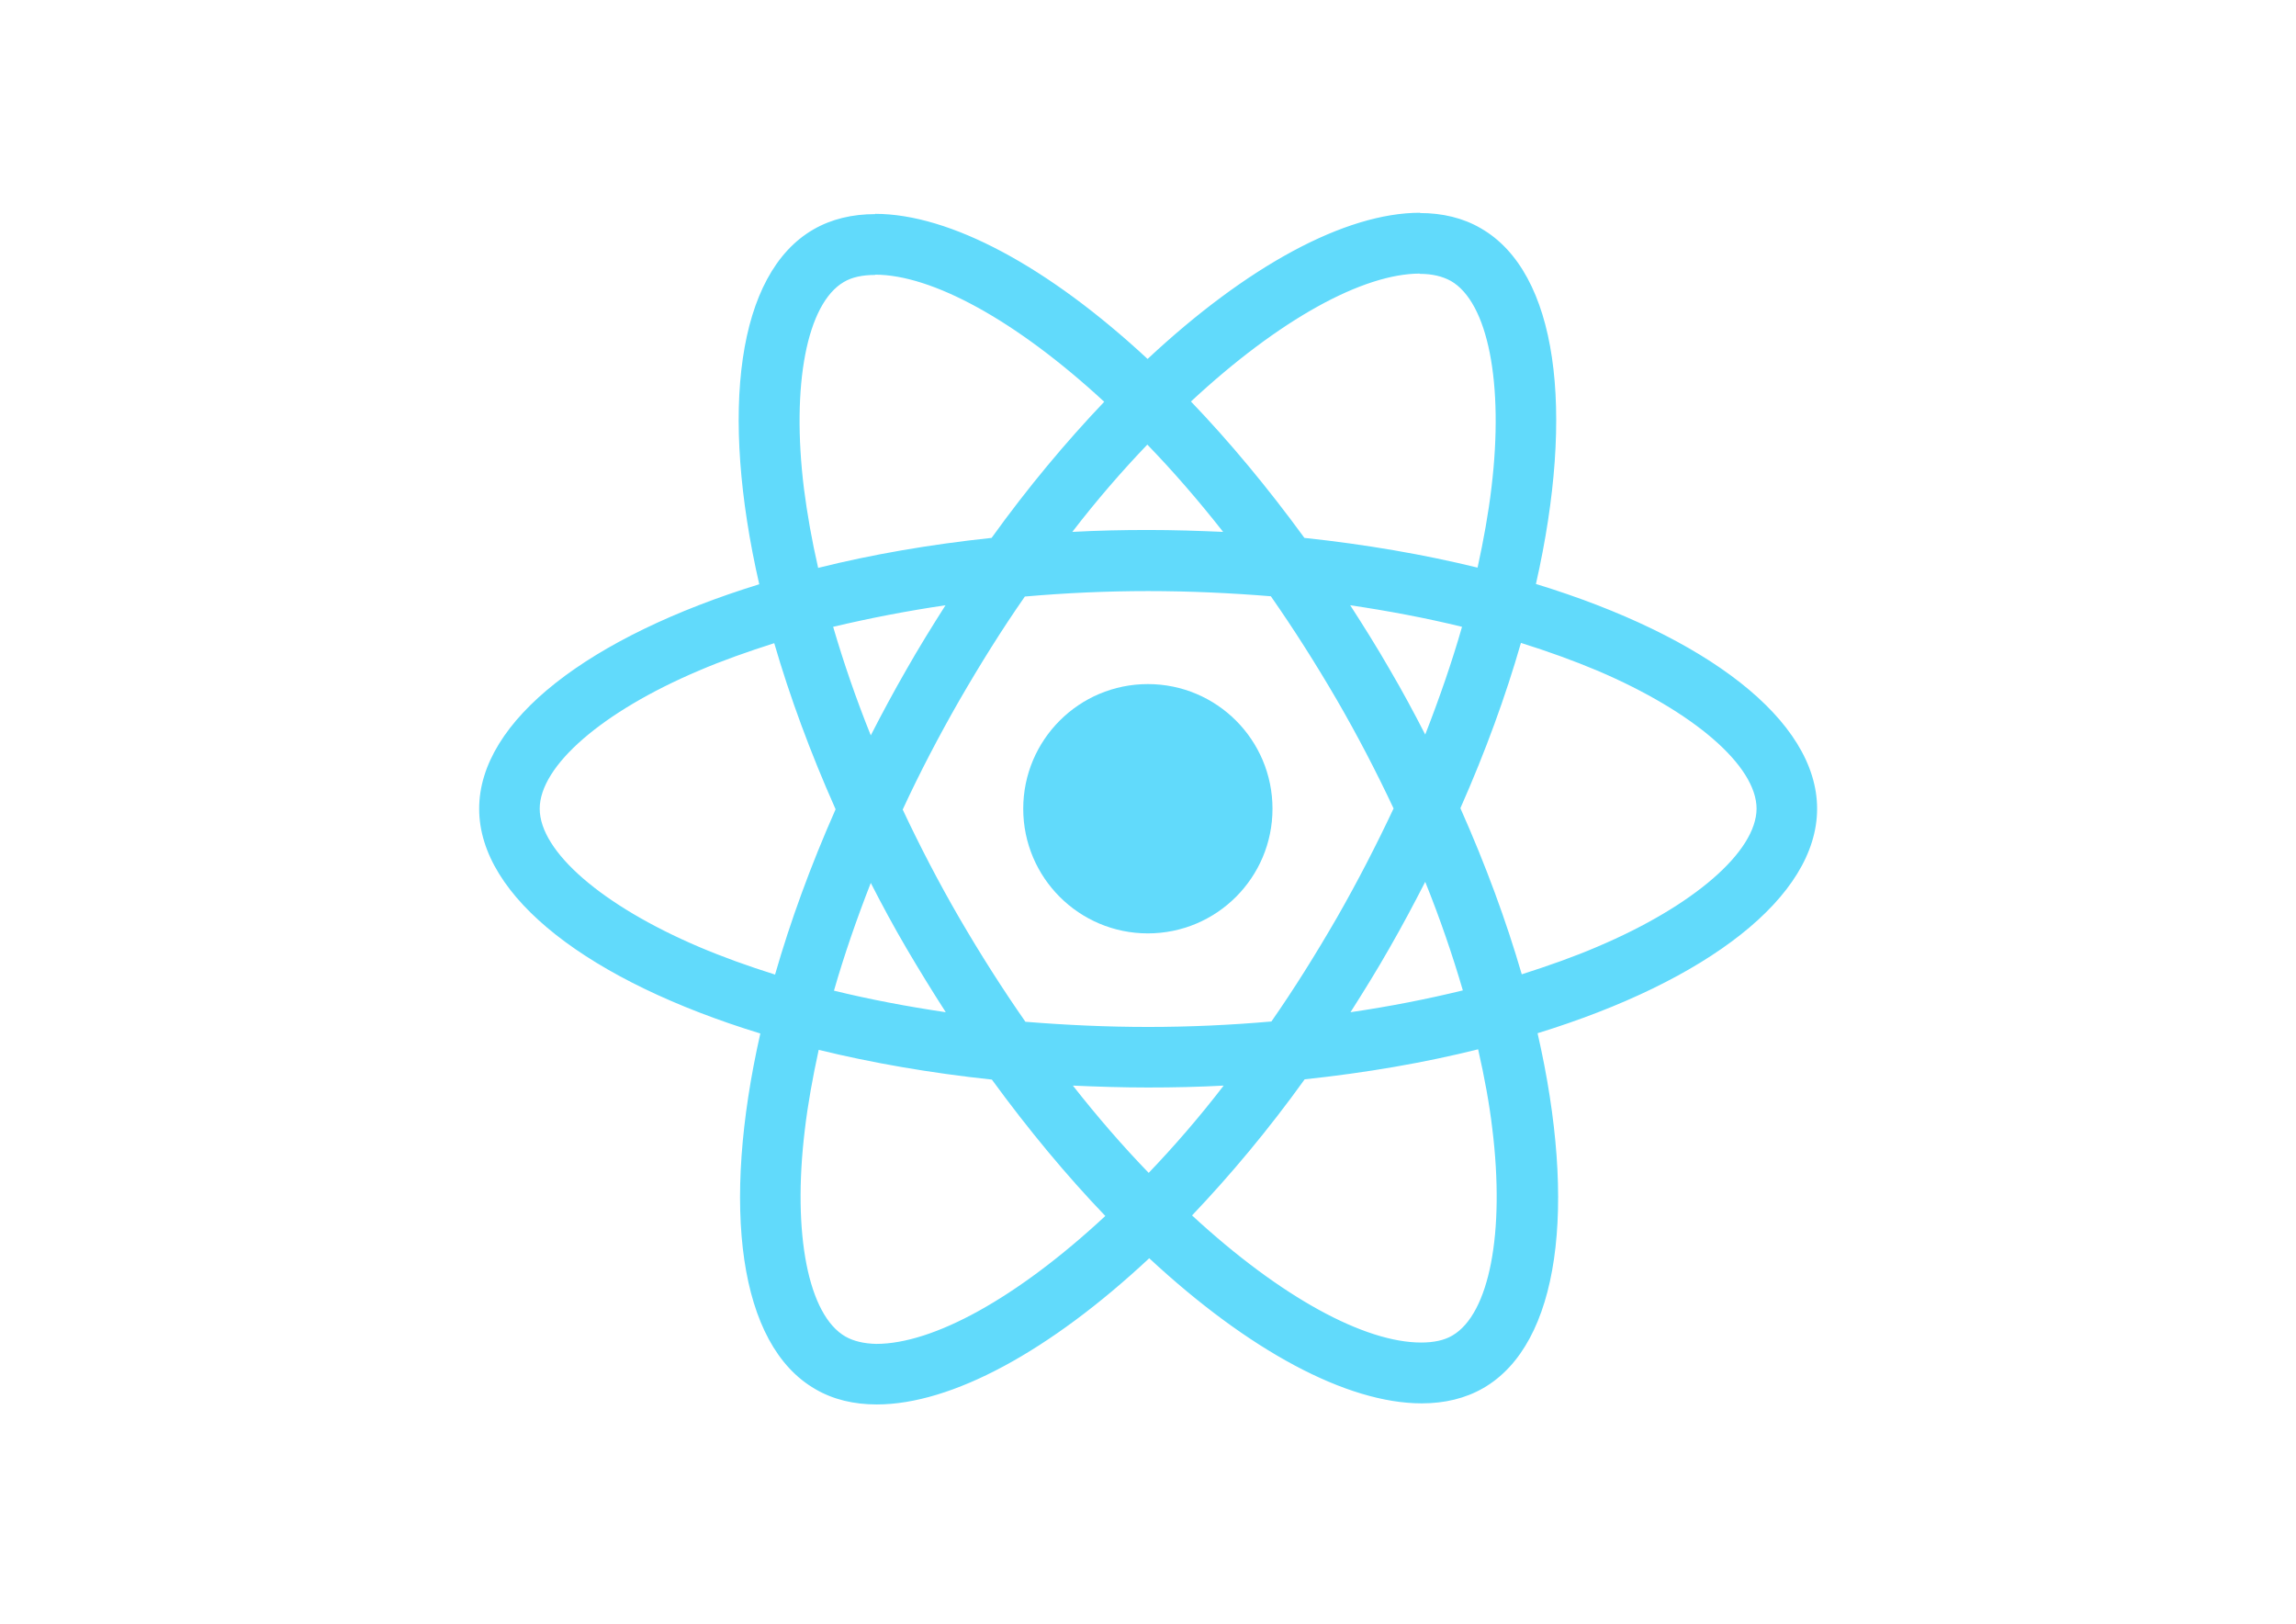
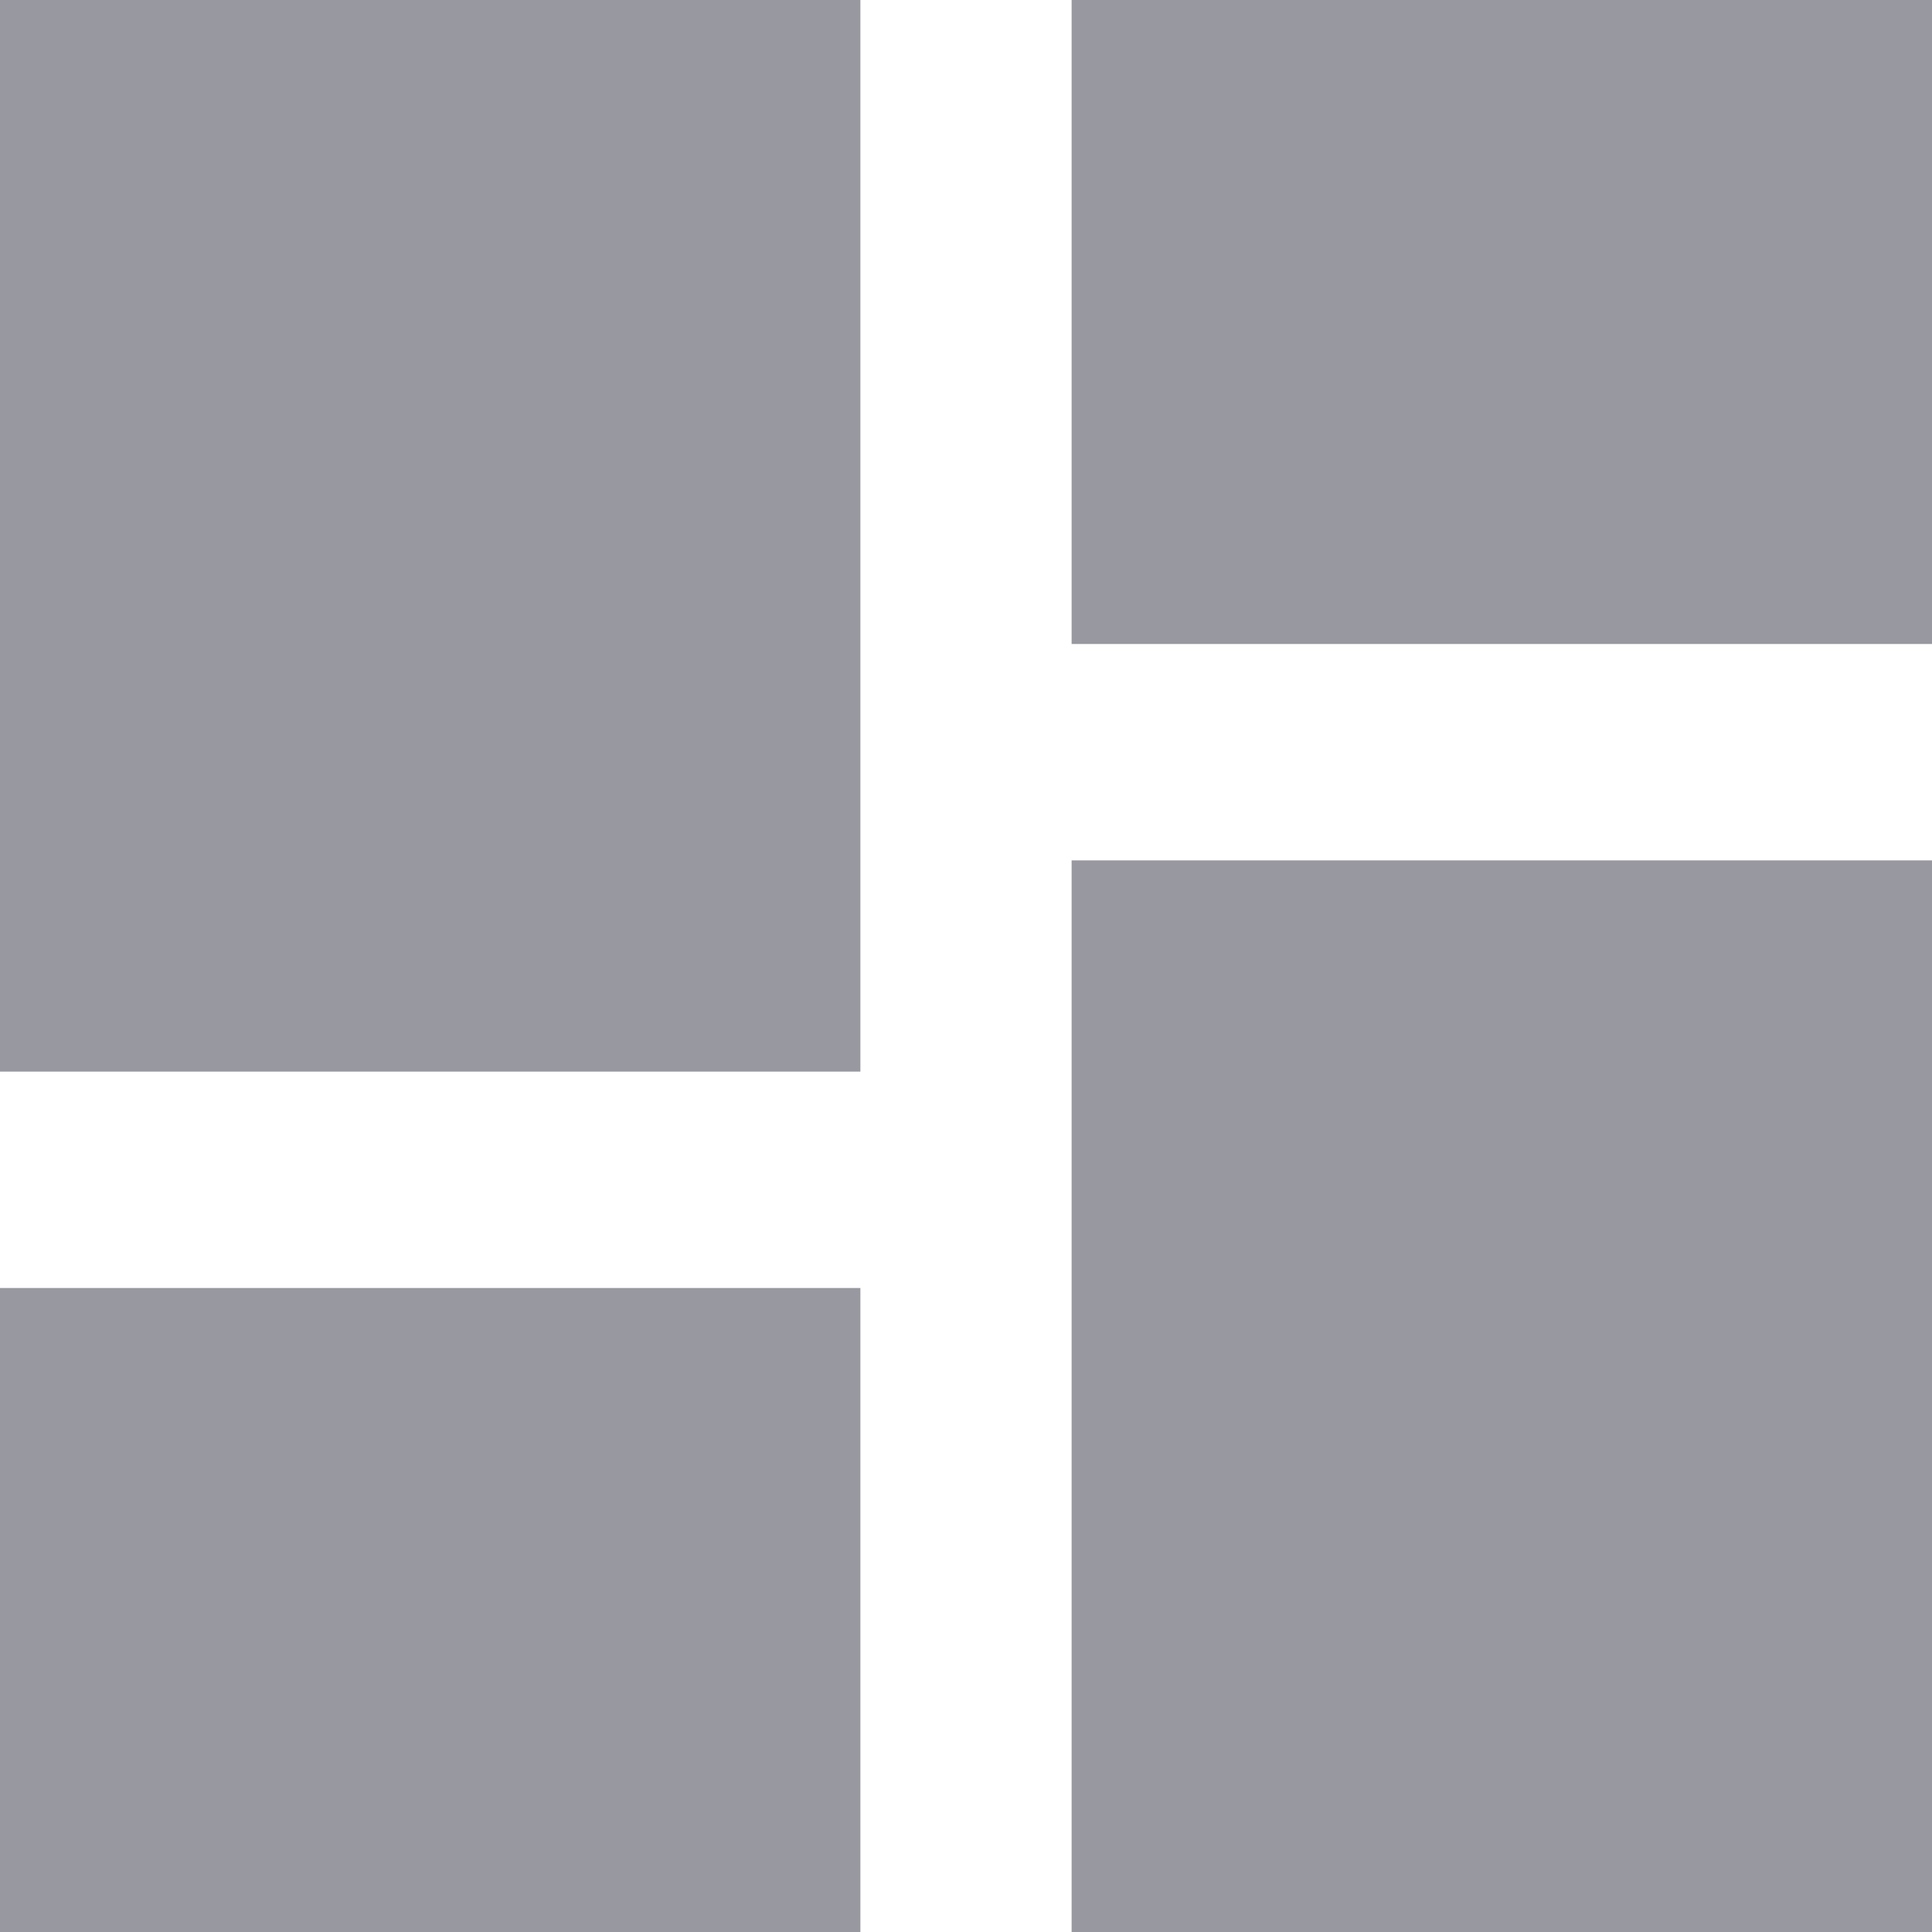
- <svg xmlns="http://www.w3.org/2000/svg" viewBox="0 0 841.9 595.3">
-   <g fill="#61DAFB">
-     <path d="M666.3 296.5c0-32.5-40.7-63.3-103.1-82.4 14.4-63.6 8-114.2-20.2-130.4-6.5-3.8-14.1-5.6-22.4-5.6v22.3c4.6 0 8.3.9 11.4 2.6 13.6 7.8 19.5 37.5 14.9 75.7-1.1 9.4-2.9 19.3-5.1 29.4-19.6-4.8-41-8.5-63.5-10.9-13.5-18.5-27.5-35.3-41.6-50 32.6-30.3 63.2-46.9 84-46.9V78c-27.5 0-63.5 19.6-99.9 53.6-36.4-33.8-72.4-53.2-99.9-53.2v22.3c20.7 0 51.4 16.5 84 46.6-14 14.7-28 31.4-41.3 49.9-22.6 2.4-44 6.1-63.6 11-2.3-10-4-19.7-5.2-29-4.7-38.2 1.1-67.9 14.6-75.8 3-1.8 6.9-2.6 11.5-2.6V78.5c-8.4 0-16 1.8-22.6 5.6-28.1 16.2-34.4 66.7-19.9 130.1-62.2 19.2-102.7 49.9-102.7 82.3 0 32.5 40.7 63.3 103.1 82.4-14.4 63.6-8 114.2 20.2 130.4 6.5 3.8 14.1 5.6 22.5 5.6 27.5 0 63.5-19.6 99.9-53.6 36.4 33.8 72.4 53.2 99.9 53.2 8.4 0 16-1.8 22.6-5.6 28.1-16.2 34.4-66.7 19.9-130.1 62-19.1 102.5-49.9 102.5-82.3zm-130.2-66.7c-3.7 12.9-8.3 26.2-13.5 39.5-4.1-8-8.4-16-13.1-24-4.6-8-9.5-15.8-14.4-23.4 14.2 2.1 27.9 4.7 41 7.9zm-45.8 106.5c-7.8 13.5-15.8 26.3-24.1 38.2-14.9 1.3-30 2-45.2 2-15.1 0-30.2-.7-45-1.9-8.3-11.9-16.4-24.6-24.2-38-7.6-13.1-14.5-26.4-20.8-39.8 6.2-13.4 13.2-26.8 20.7-39.9 7.8-13.5 15.8-26.3 24.1-38.2 14.9-1.3 30-2 45.2-2 15.1 0 30.2.7 45 1.9 8.3 11.9 16.4 24.6 24.2 38 7.6 13.1 14.5 26.4 20.8 39.8-6.3 13.4-13.2 26.8-20.7 39.9zm32.3-13c5.4 13.4 10 26.8 13.8 39.8-13.1 3.2-26.9 5.9-41.2 8 4.9-7.7 9.8-15.6 14.4-23.7 4.6-8 8.9-16.1 13-24.1zM421.2 430c-9.3-9.6-18.6-20.3-27.8-32 9 .4 18.2.7 27.5.7 9.4 0 18.7-.2 27.8-.7-9 11.7-18.3 22.4-27.5 32zm-74.4-58.9c-14.2-2.1-27.9-4.7-41-7.9 3.7-12.9 8.3-26.2 13.5-39.5 4.1 8 8.4 16 13.1 24 4.7 8 9.5 15.8 14.4 23.4zM420.7 163c9.3 9.6 18.6 20.3 27.8 32-9-.4-18.2-.7-27.5-.7-9.4 0-18.7.2-27.8.7 9-11.7 18.3-22.4 27.5-32zm-74 58.9c-4.9 7.7-9.8 15.6-14.4 23.7-4.6 8-8.9 16-13 24-5.4-13.4-10-26.8-13.8-39.8 13.1-3.1 26.9-5.8 41.2-7.9zm-90.5 125.2c-35.4-15.1-58.3-34.9-58.3-50.6 0-15.7 22.9-35.6 58.3-50.6 8.6-3.7 18-7 27.7-10.1 5.7 19.6 13.2 40 22.5 60.9-9.2 20.8-16.6 41.1-22.2 60.6-9.9-3.1-19.3-6.5-28-10.2zM310 490c-13.6-7.8-19.5-37.5-14.9-75.7 1.1-9.4 2.9-19.3 5.1-29.4 19.6 4.8 41 8.5 63.5 10.9 13.5 18.5 27.5 35.3 41.6 50-32.6 30.3-63.2 46.9-84 46.9-4.5-.1-8.3-1-11.3-2.7zm237.2-76.2c4.7 38.2-1.1 67.9-14.6 75.8-3 1.8-6.9 2.6-11.5 2.6-20.7 0-51.4-16.5-84-46.6 14-14.7 28-31.4 41.3-49.9 22.6-2.4 44-6.1 63.6-11 2.3 10.1 4.1 19.8 5.2 29.1zm38.5-66.7c-8.6 3.7-18 7-27.7 10.1-5.7-19.6-13.2-40-22.5-60.9 9.2-20.8 16.6-41.1 22.2-60.6 9.9 3.1 19.3 6.5 28.1 10.2 35.4 15.1 58.3 34.9 58.3 50.6-.1 15.7-23 35.6-58.4 50.6zM320.8 78.4z" />
-     <circle cx="420.9" cy="296.5" r="45.7" />
-     <path d="M520.5 78.1z" />
-   </g>
+ <svg xmlns="http://www.w3.org/2000/svg" width="24" height="24" viewBox="0 0 24 24" fill="none">
+   <path d="M0 13.312V0H10.688V13.312H0ZM0 24V16H10.688V24H0ZM13.312 24V10.688H24V24H13.312ZM13.312 0H24V8H13.312V0Z" fill="#9898A0" />
</svg>
